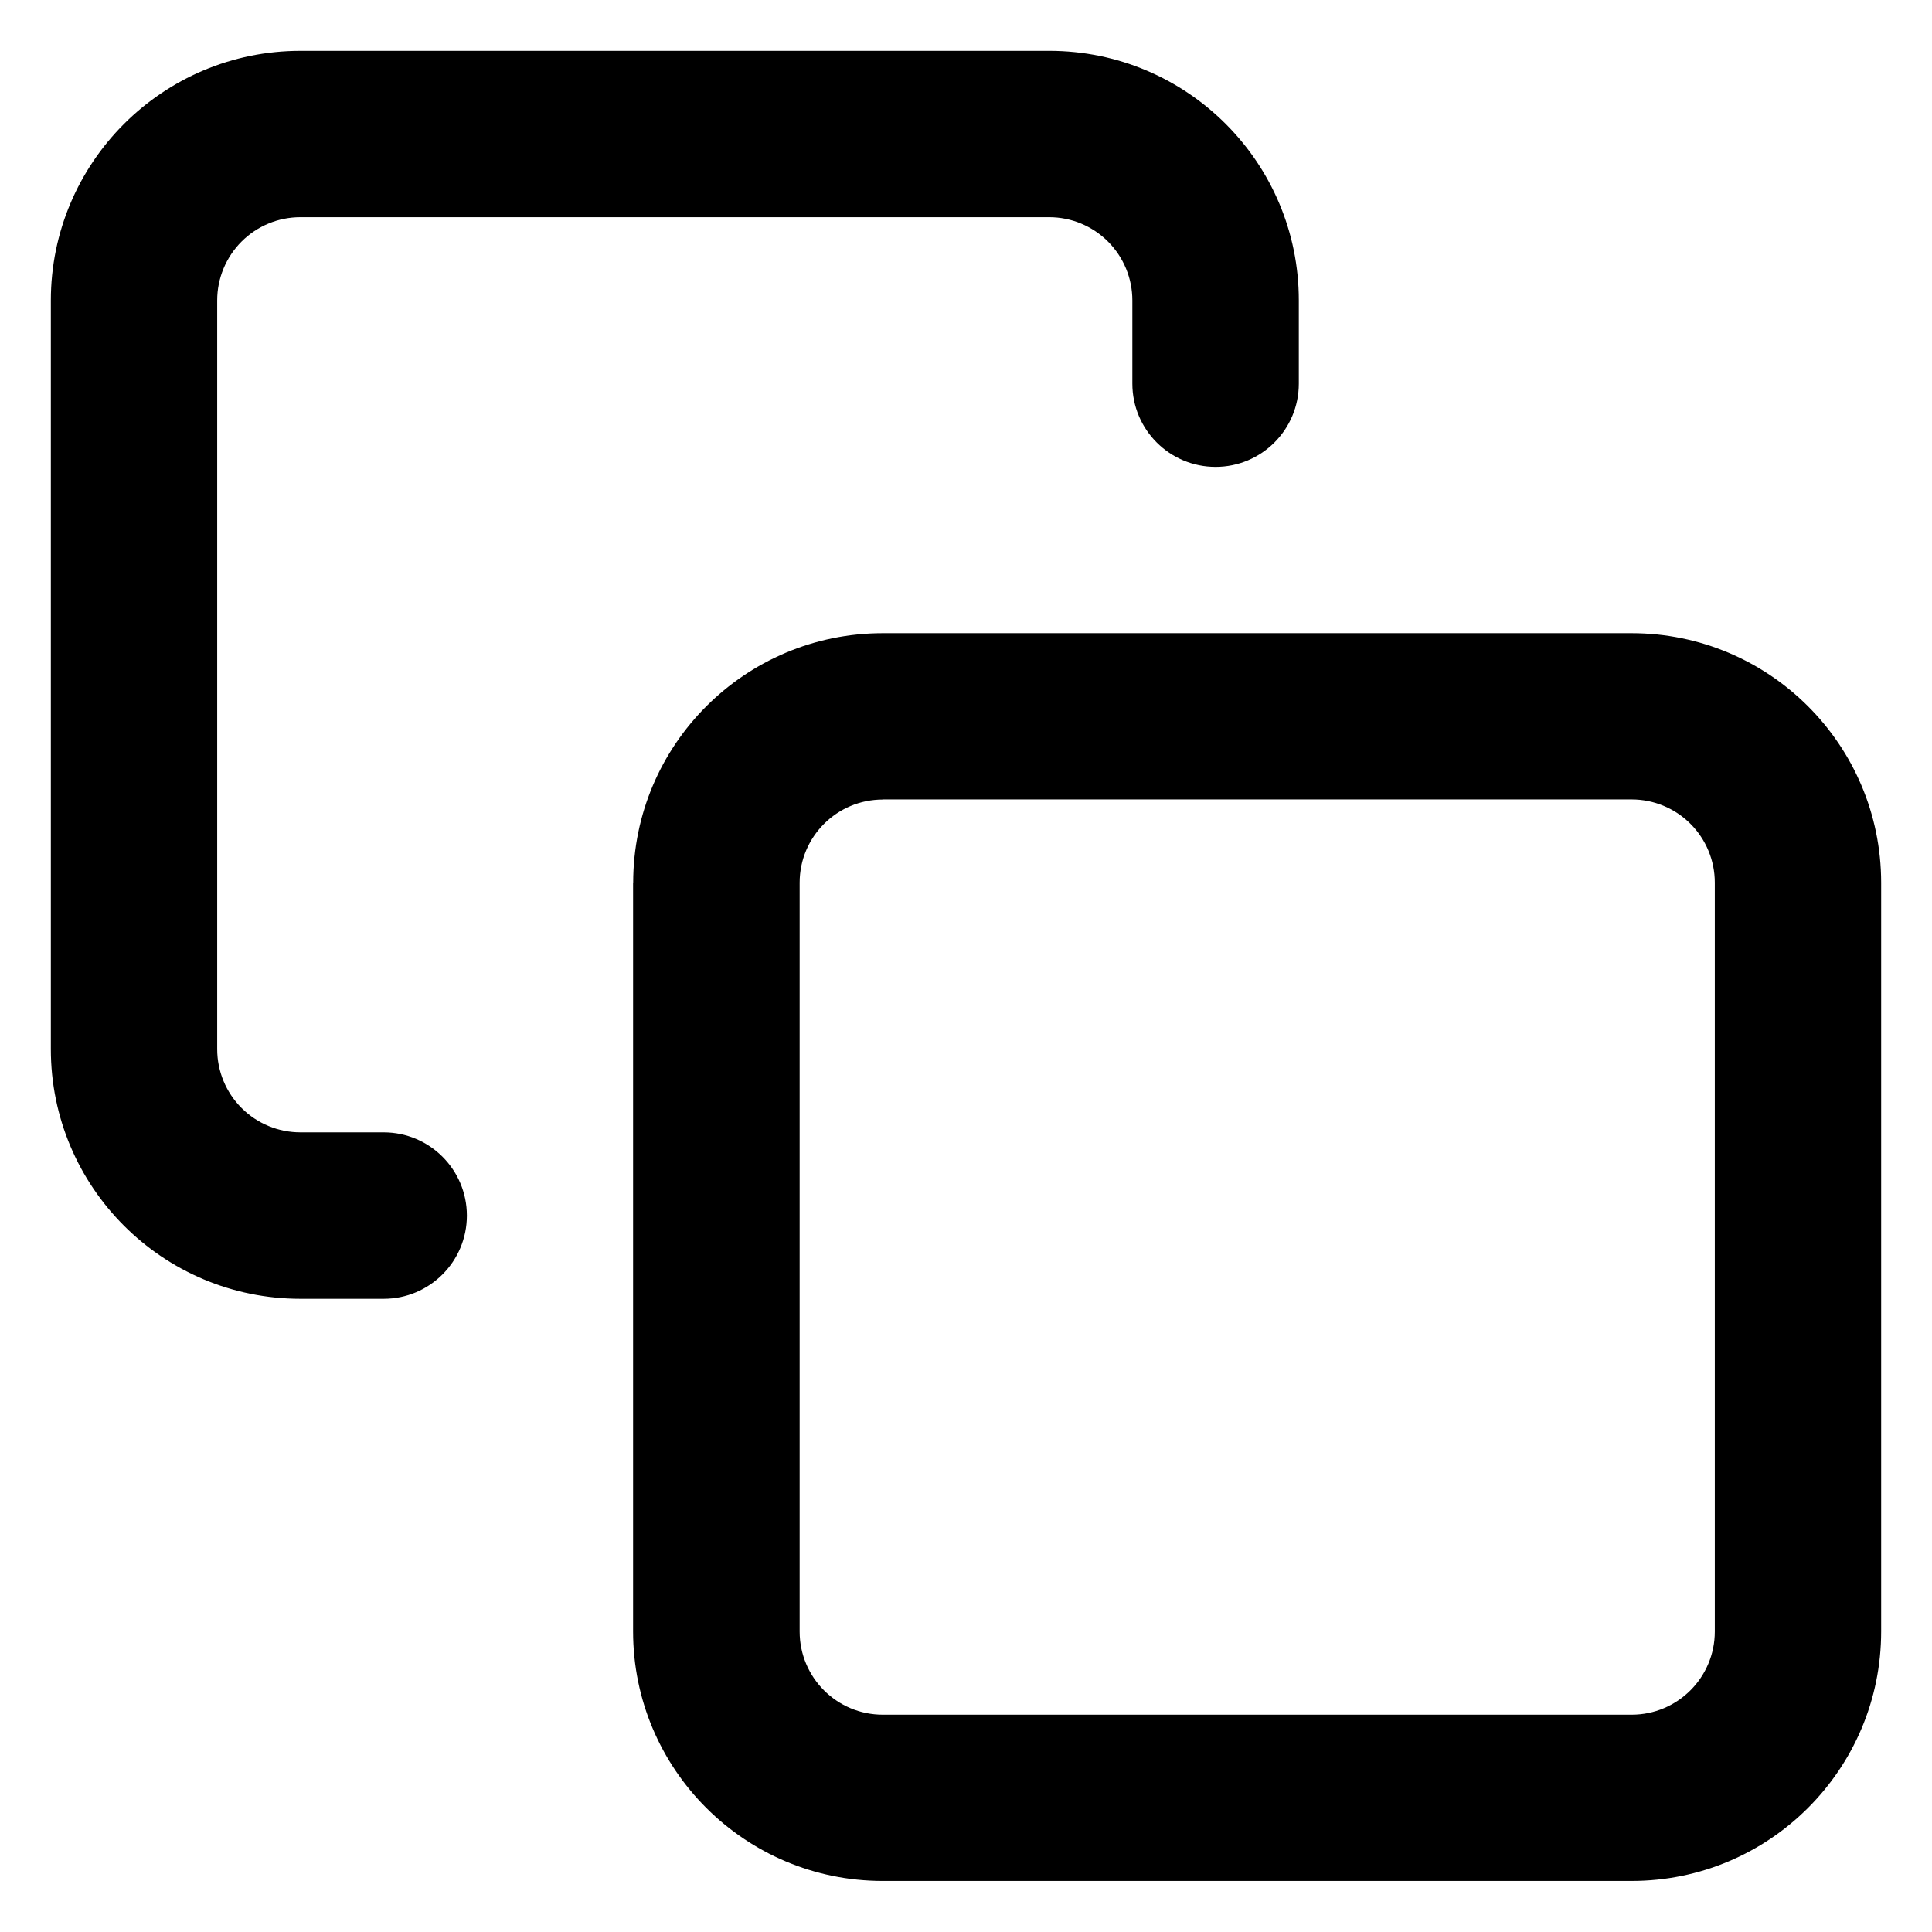
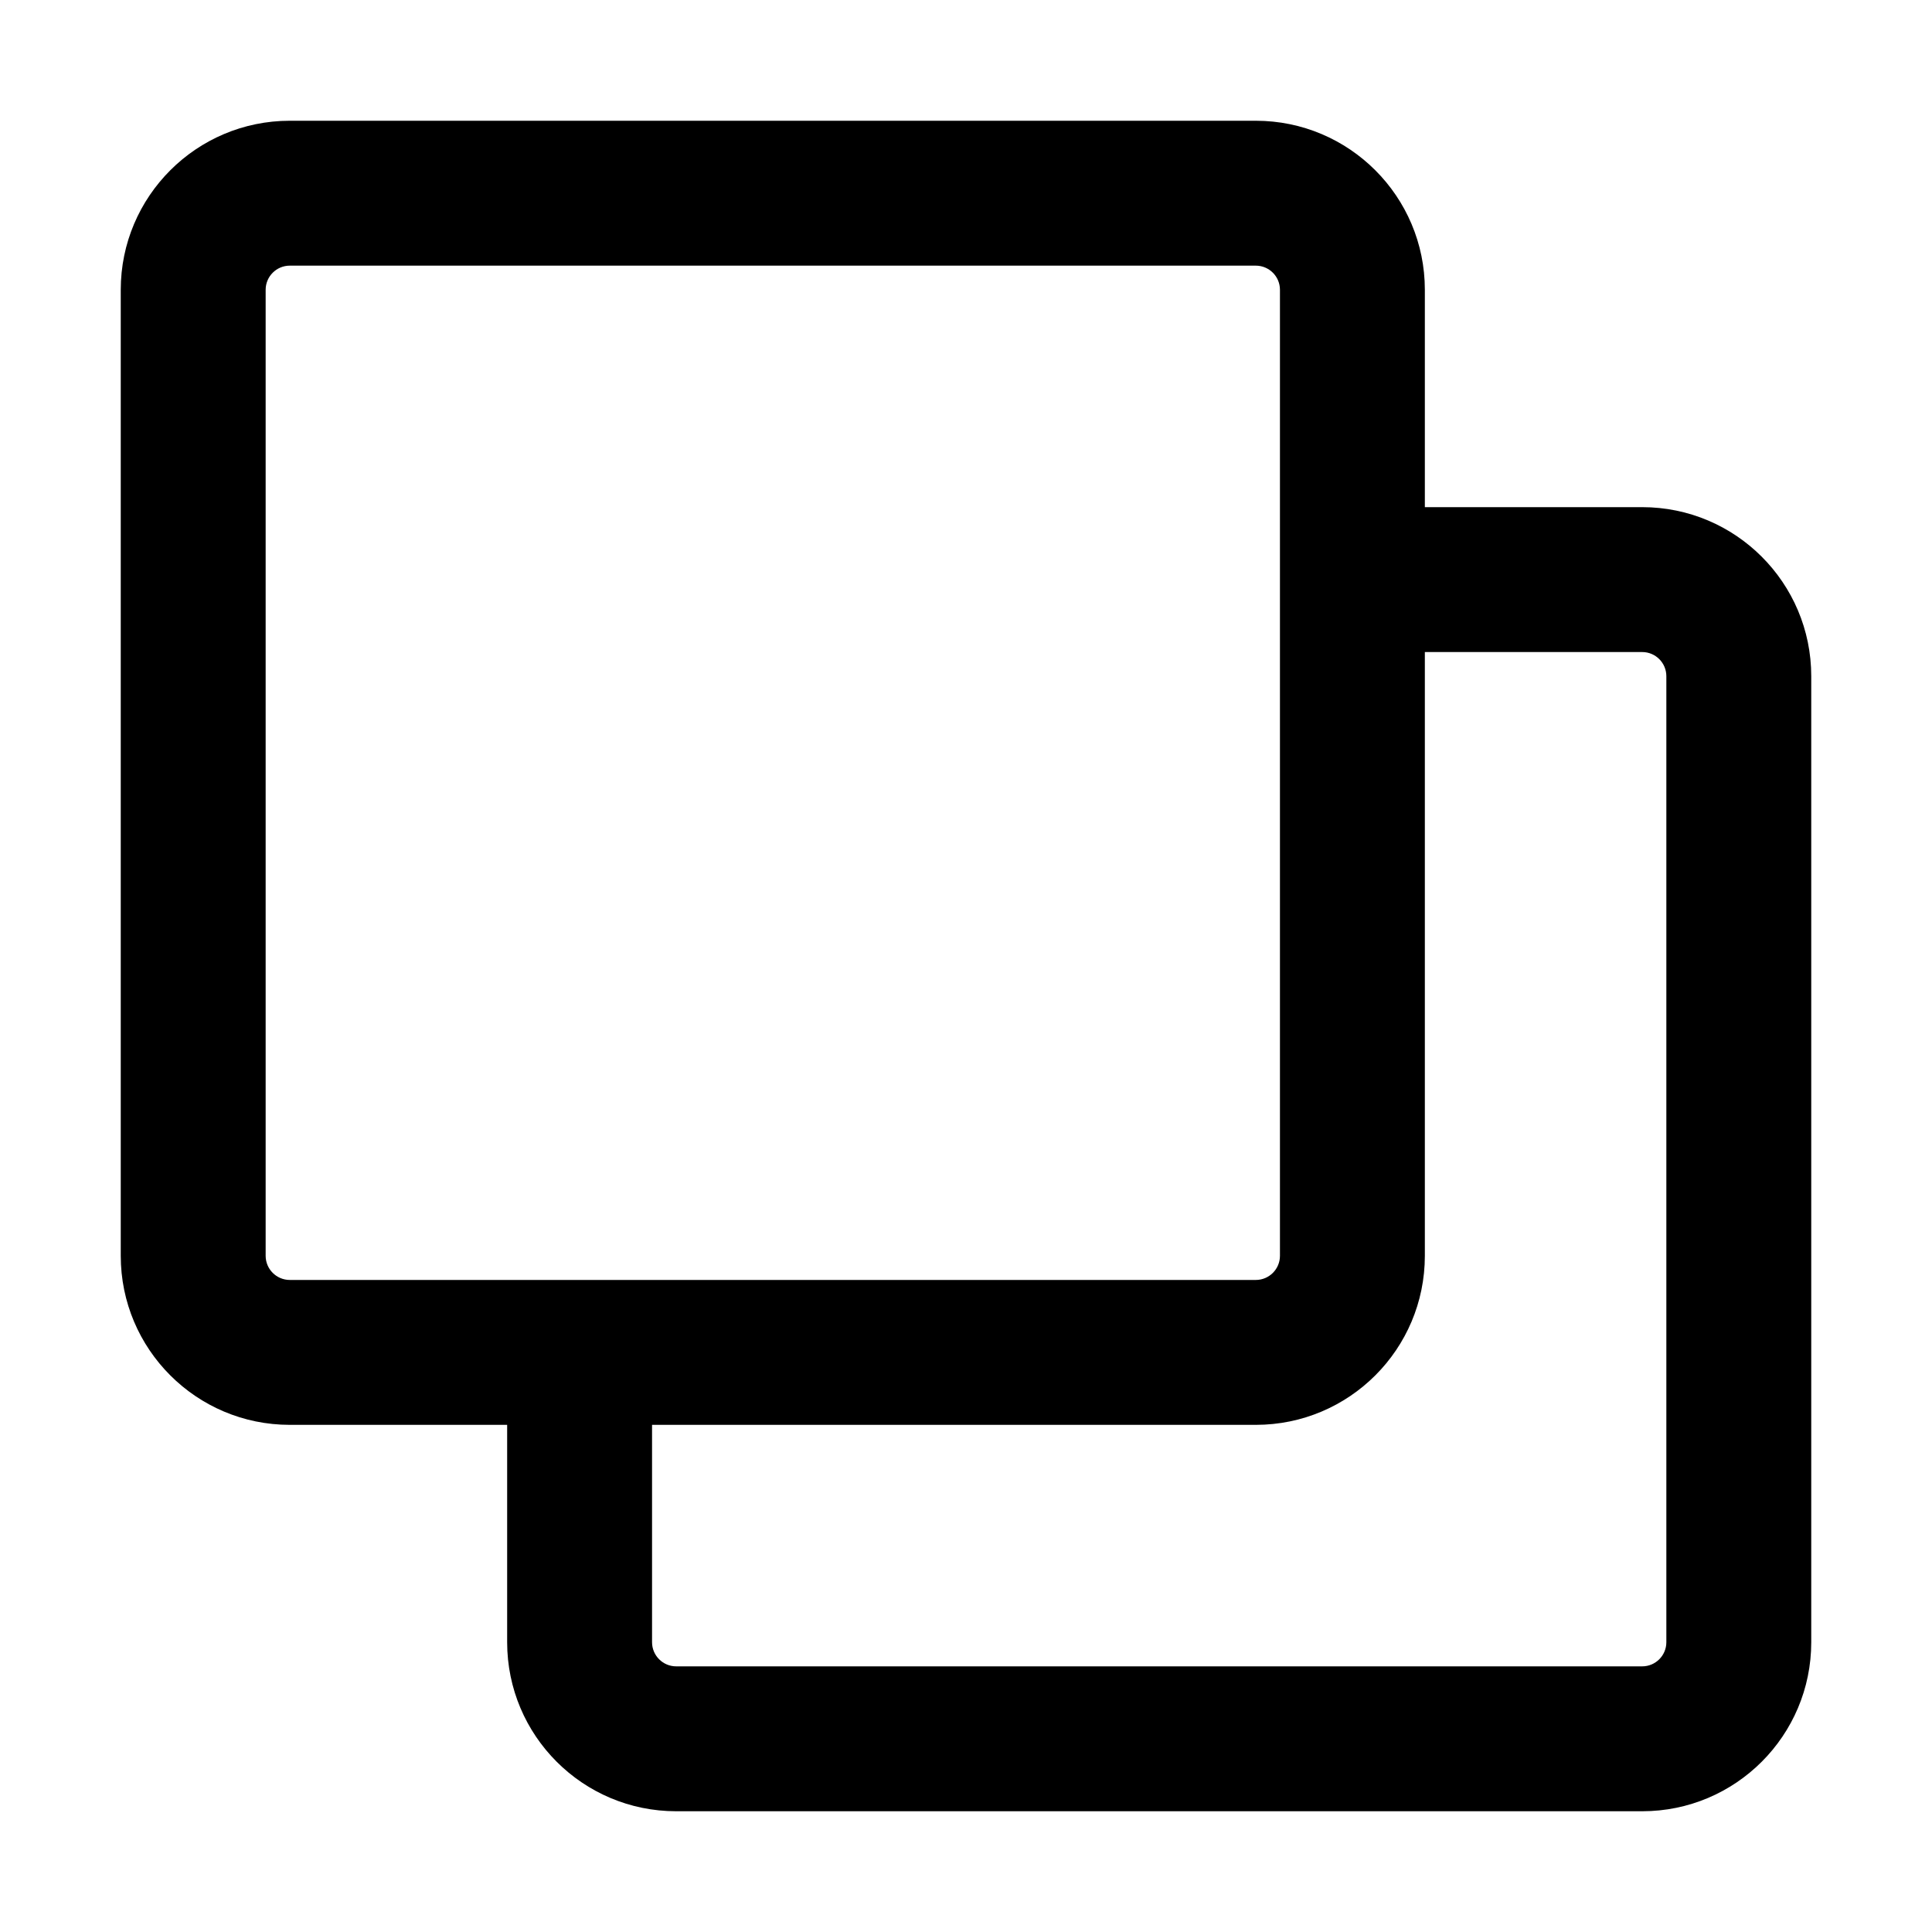
- <svg xmlns="http://www.w3.org/2000/svg" class="icon" width="19" height="19" viewBox="0 0 19 19">
-   <path fill-rule="evenodd" d="M2.955 2.136a.818.818 0 0 0-.819.819v7.363a.818.818 0 0 0 .819.818h.818a.818.818 0 1 1 0 1.637h-.818A2.455 2.455 0 0 1 .5 10.318V2.955A2.455 2.455 0 0 1 2.955.5h7.363a2.454 2.454 0 0 1 2.455 2.455v.818a.818.818 0 1 1-1.637 0v-.818a.818.818 0 0 0-.818-.819H2.955Zm5.727 5.727a.818.818 0 0 0-.818.818v7.364c0 .452.366.818.818.818h7.364a.818.818 0 0 0 .818-.818V8.68a.818.818 0 0 0-.819-.818H8.683Zm-2.455.818a2.455 2.455 0 0 1 2.455-2.454h7.364A2.455 2.455 0 0 1 18.5 8.68v7.364a2.454 2.454 0 0 1-2.454 2.454H8.681a2.455 2.455 0 0 1-2.455-2.454V8.68Z" clip-rule="evenodd" />
+ <svg xmlns="http://www.w3.org/2000/svg" width="20" height="20" fill="currentColor" viewBox="0 0 20 20">
+   <path fill-rule="evenodd" d="M1.25 3c0-.966.784-1.75 1.75-1.75h10c.966 0 1.75.784 1.75 1.75v2.25H17c.966 0 1.75.784 1.75 1.75v10A1.75 1.75 0 0 1 17 18.75H7A1.75 1.75 0 0 1 5.25 17v-2.25H3A1.75 1.75 0 0 1 1.25 13V3Zm5.5 11.75V17c0 .138.112.25.25.25h10a.25.25 0 0 0 .25-.25V7a.25.25 0 0 0-.25-.25h-2.25V13A1.75 1.75 0 0 1 13 14.75H6.75ZM3 2.75a.25.25 0 0 0-.25.25v10c0 .138.112.25.25.25h10a.25.25 0 0 0 .25-.25V3a.25.25 0 0 0-.25-.25H3Z" clip-rule="evenodd" />
</svg>
